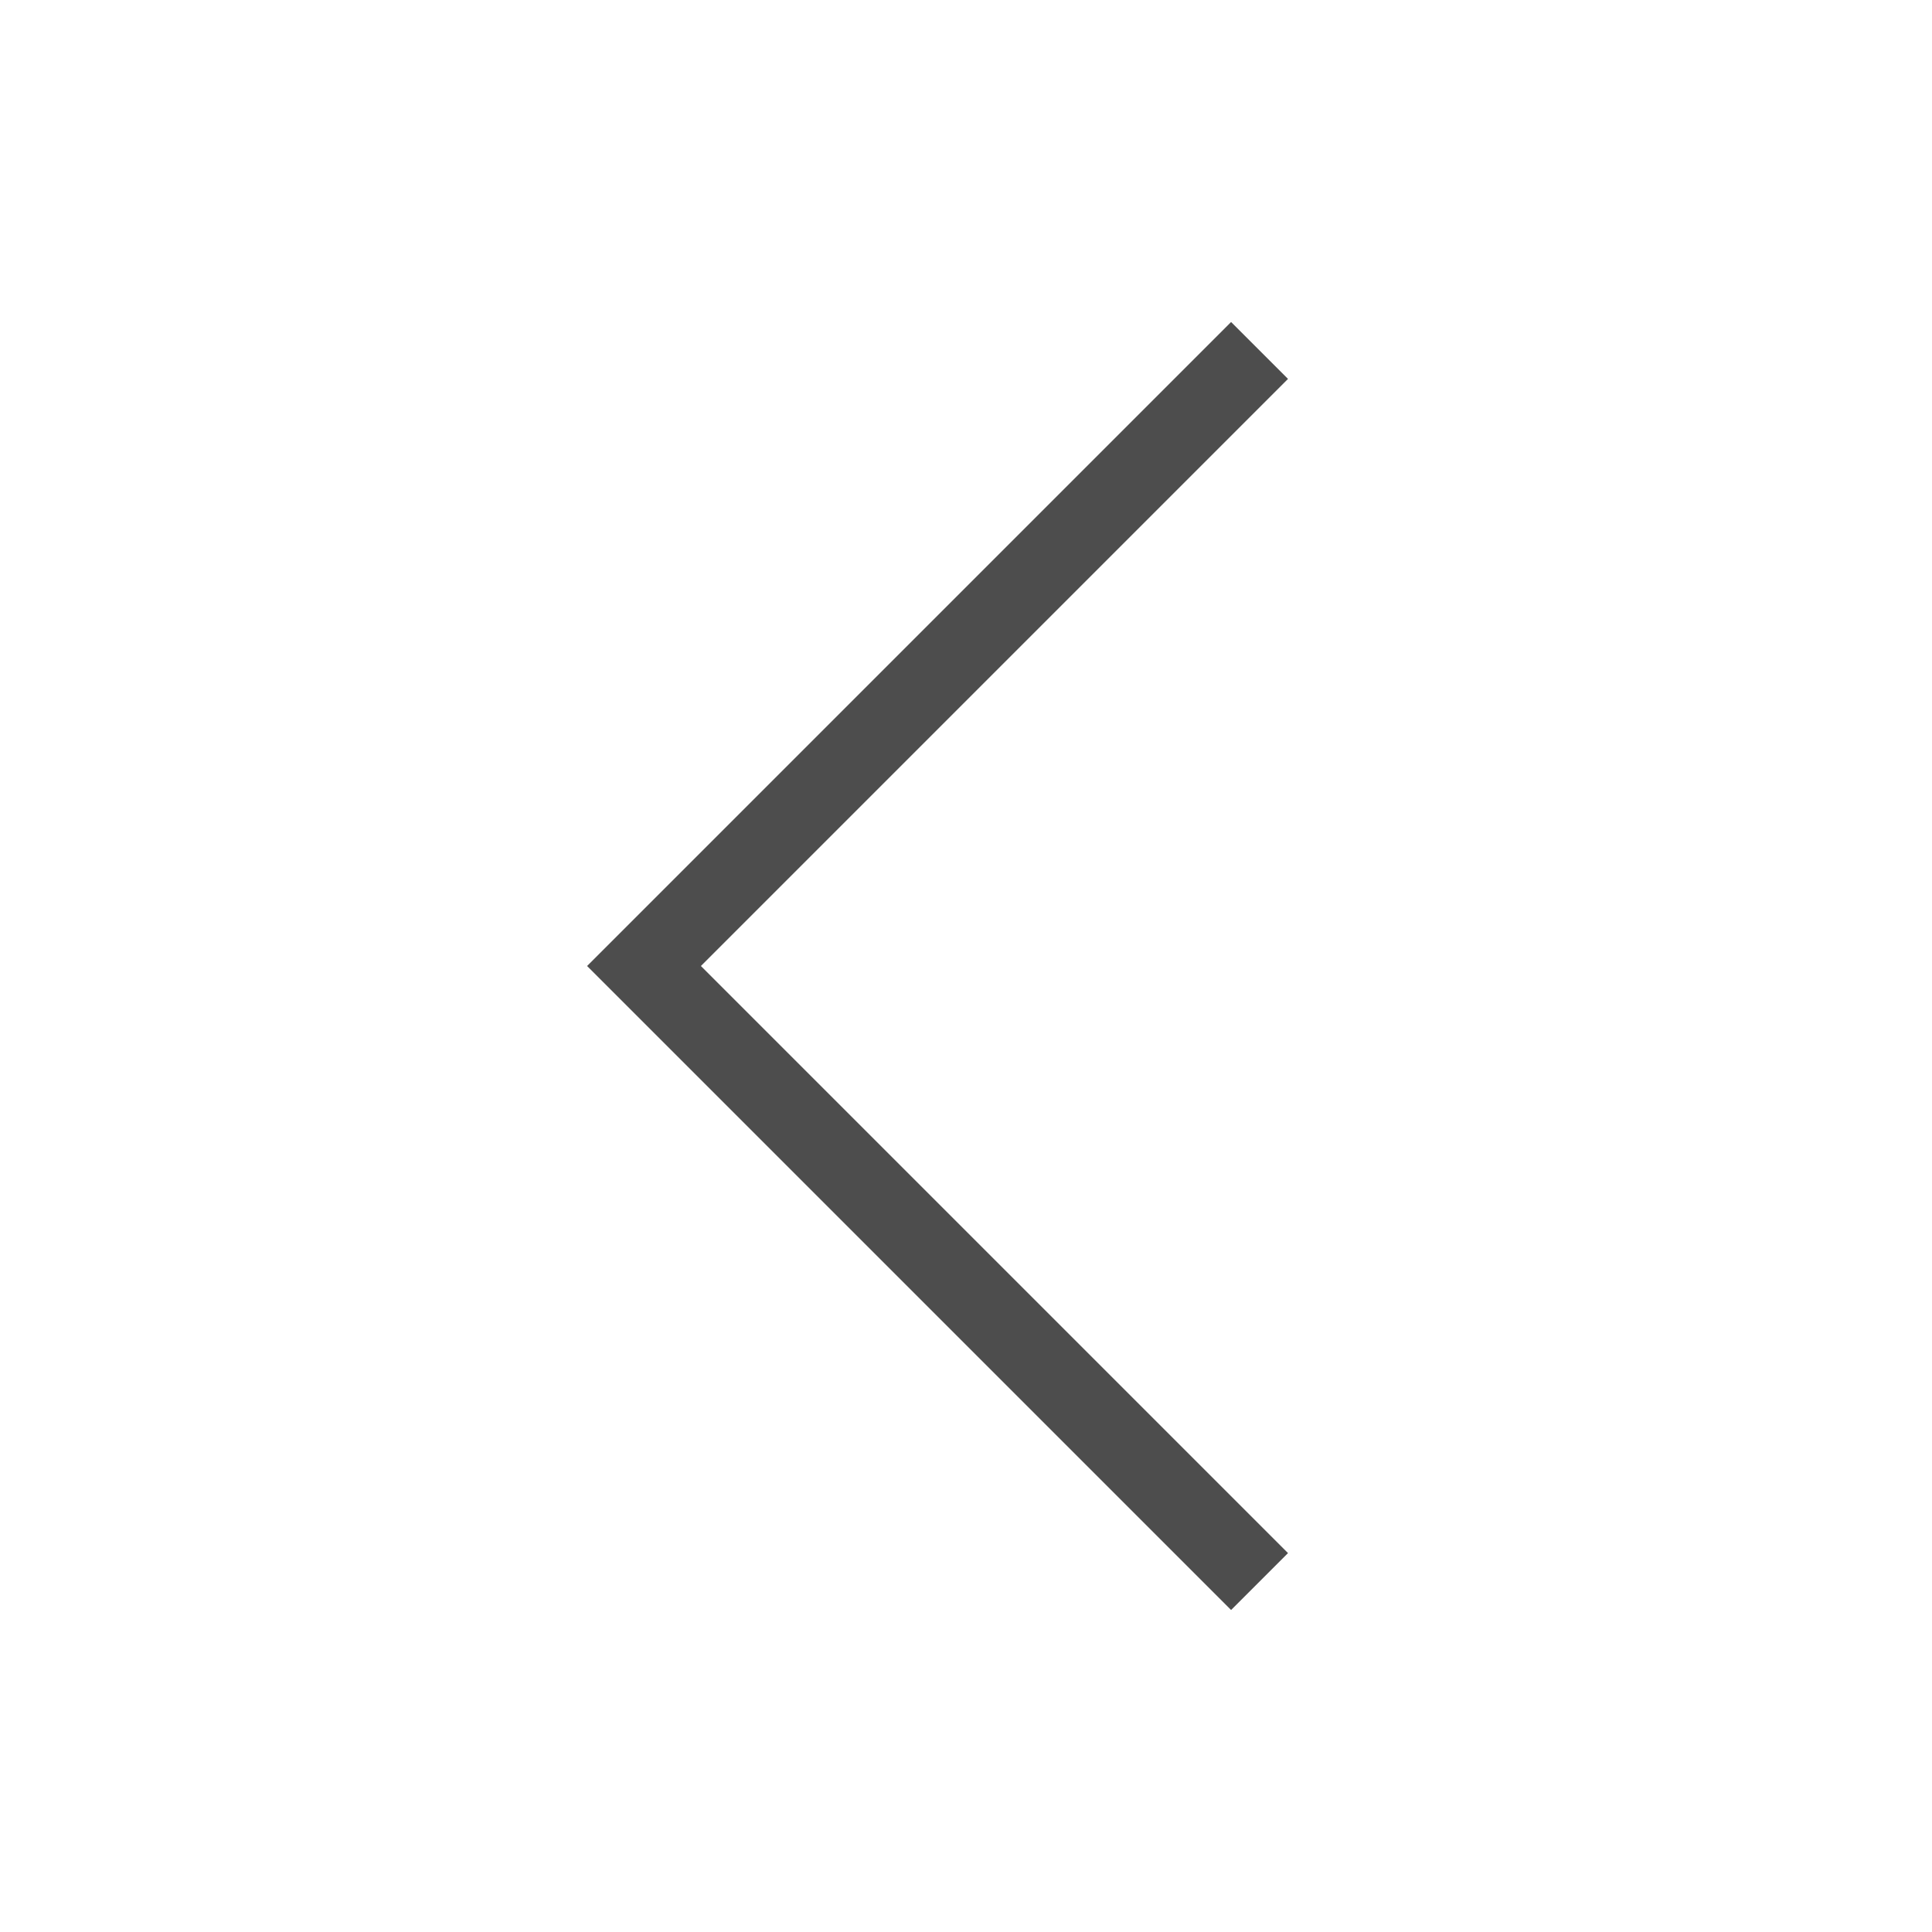
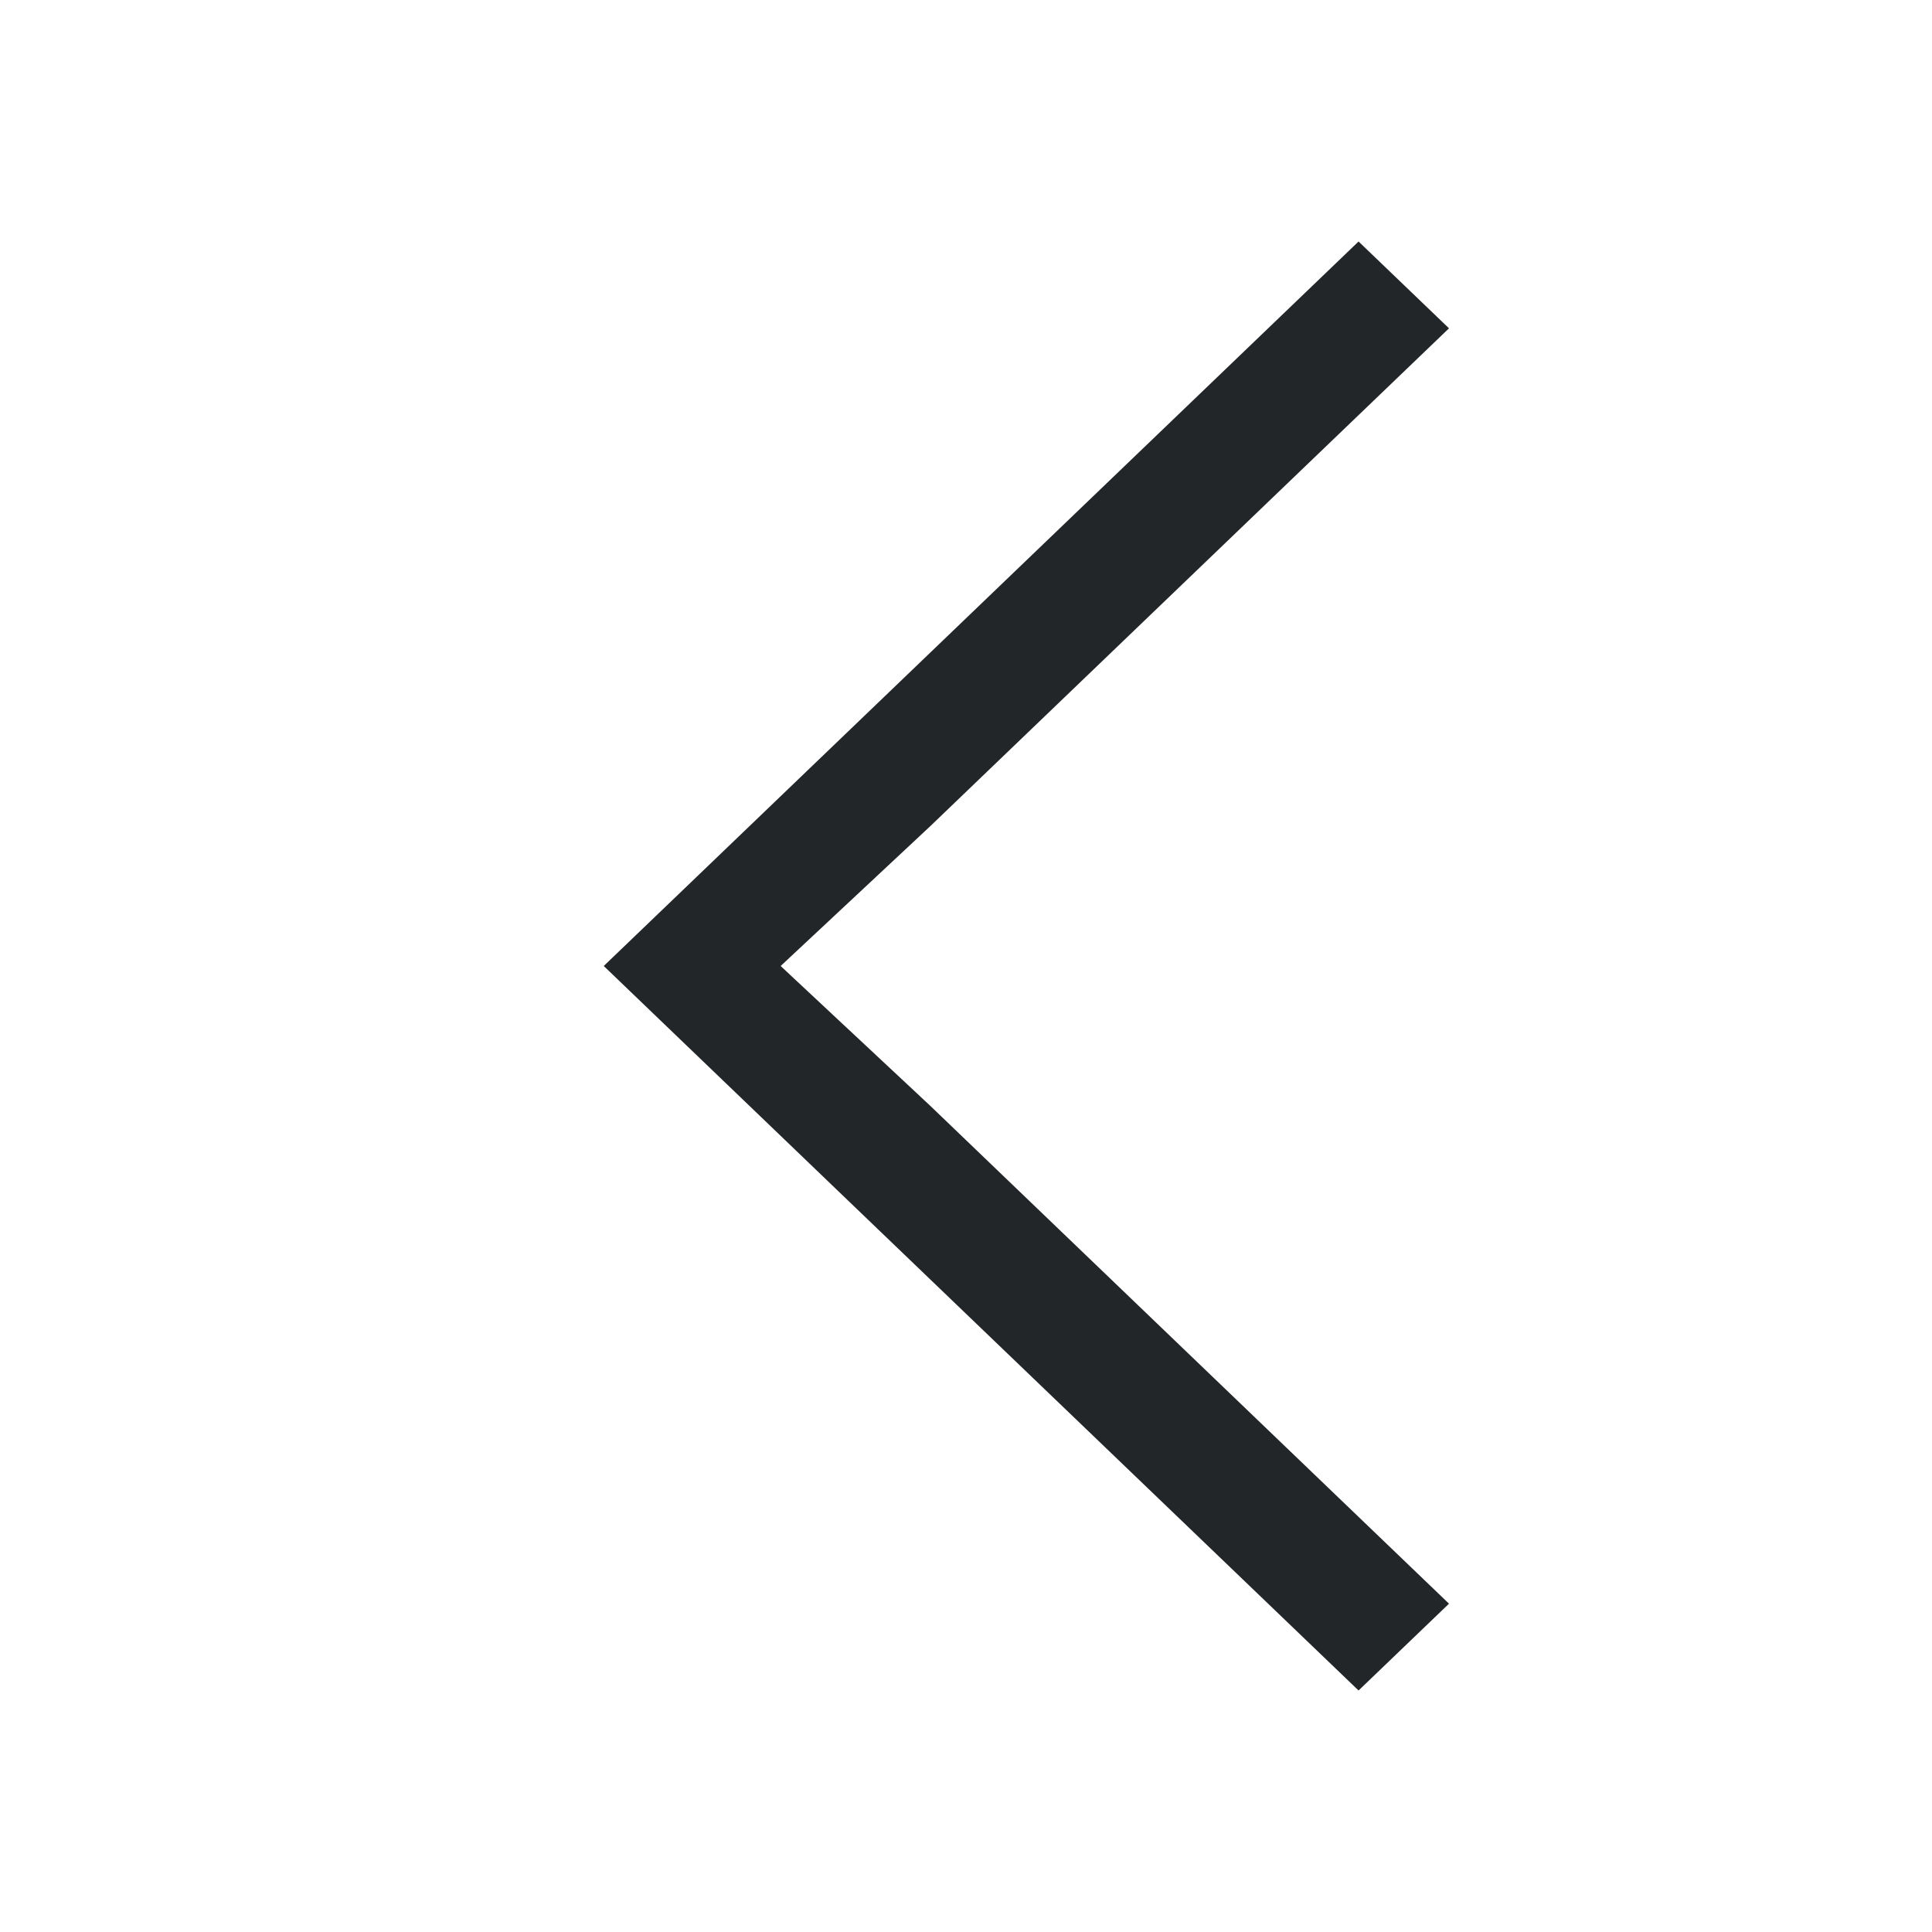
- <svg xmlns="http://www.w3.org/2000/svg" viewBox="0 0 24 24">
+ <svg xmlns="http://www.w3.org/2000/svg" viewBox="0 0 16 16">
  <defs id="defs3051">
    <style type="text/css" id="current-color-scheme">
      .ColorScheme-Text {
-         color:#4d4d4d;
+         color:#232629;
      }
      </style>
  </defs>
-   <path style="fill:currentColor;fill-opacity:1;stroke:none" d="M 15.293 4 L 9.168 10.125 L 7.293 12 L 9.168 13.875 L 15.293 20 L 16 19.293 L 9.875 13.168 L 8.707 12 L 9.875 10.832 L 16 4.707 L 15.293 4 z " class="ColorScheme-Text" />
+   <path style="fill:currentColor;fill-opacity:1;stroke:none" d="m5 8l6.251-6 .749.719-4.298 4.125-1.237 1.156 1.237 1.156 4.298 4.125-.749.719-4.298-4.125z" class="ColorScheme-Text" />
</svg>
